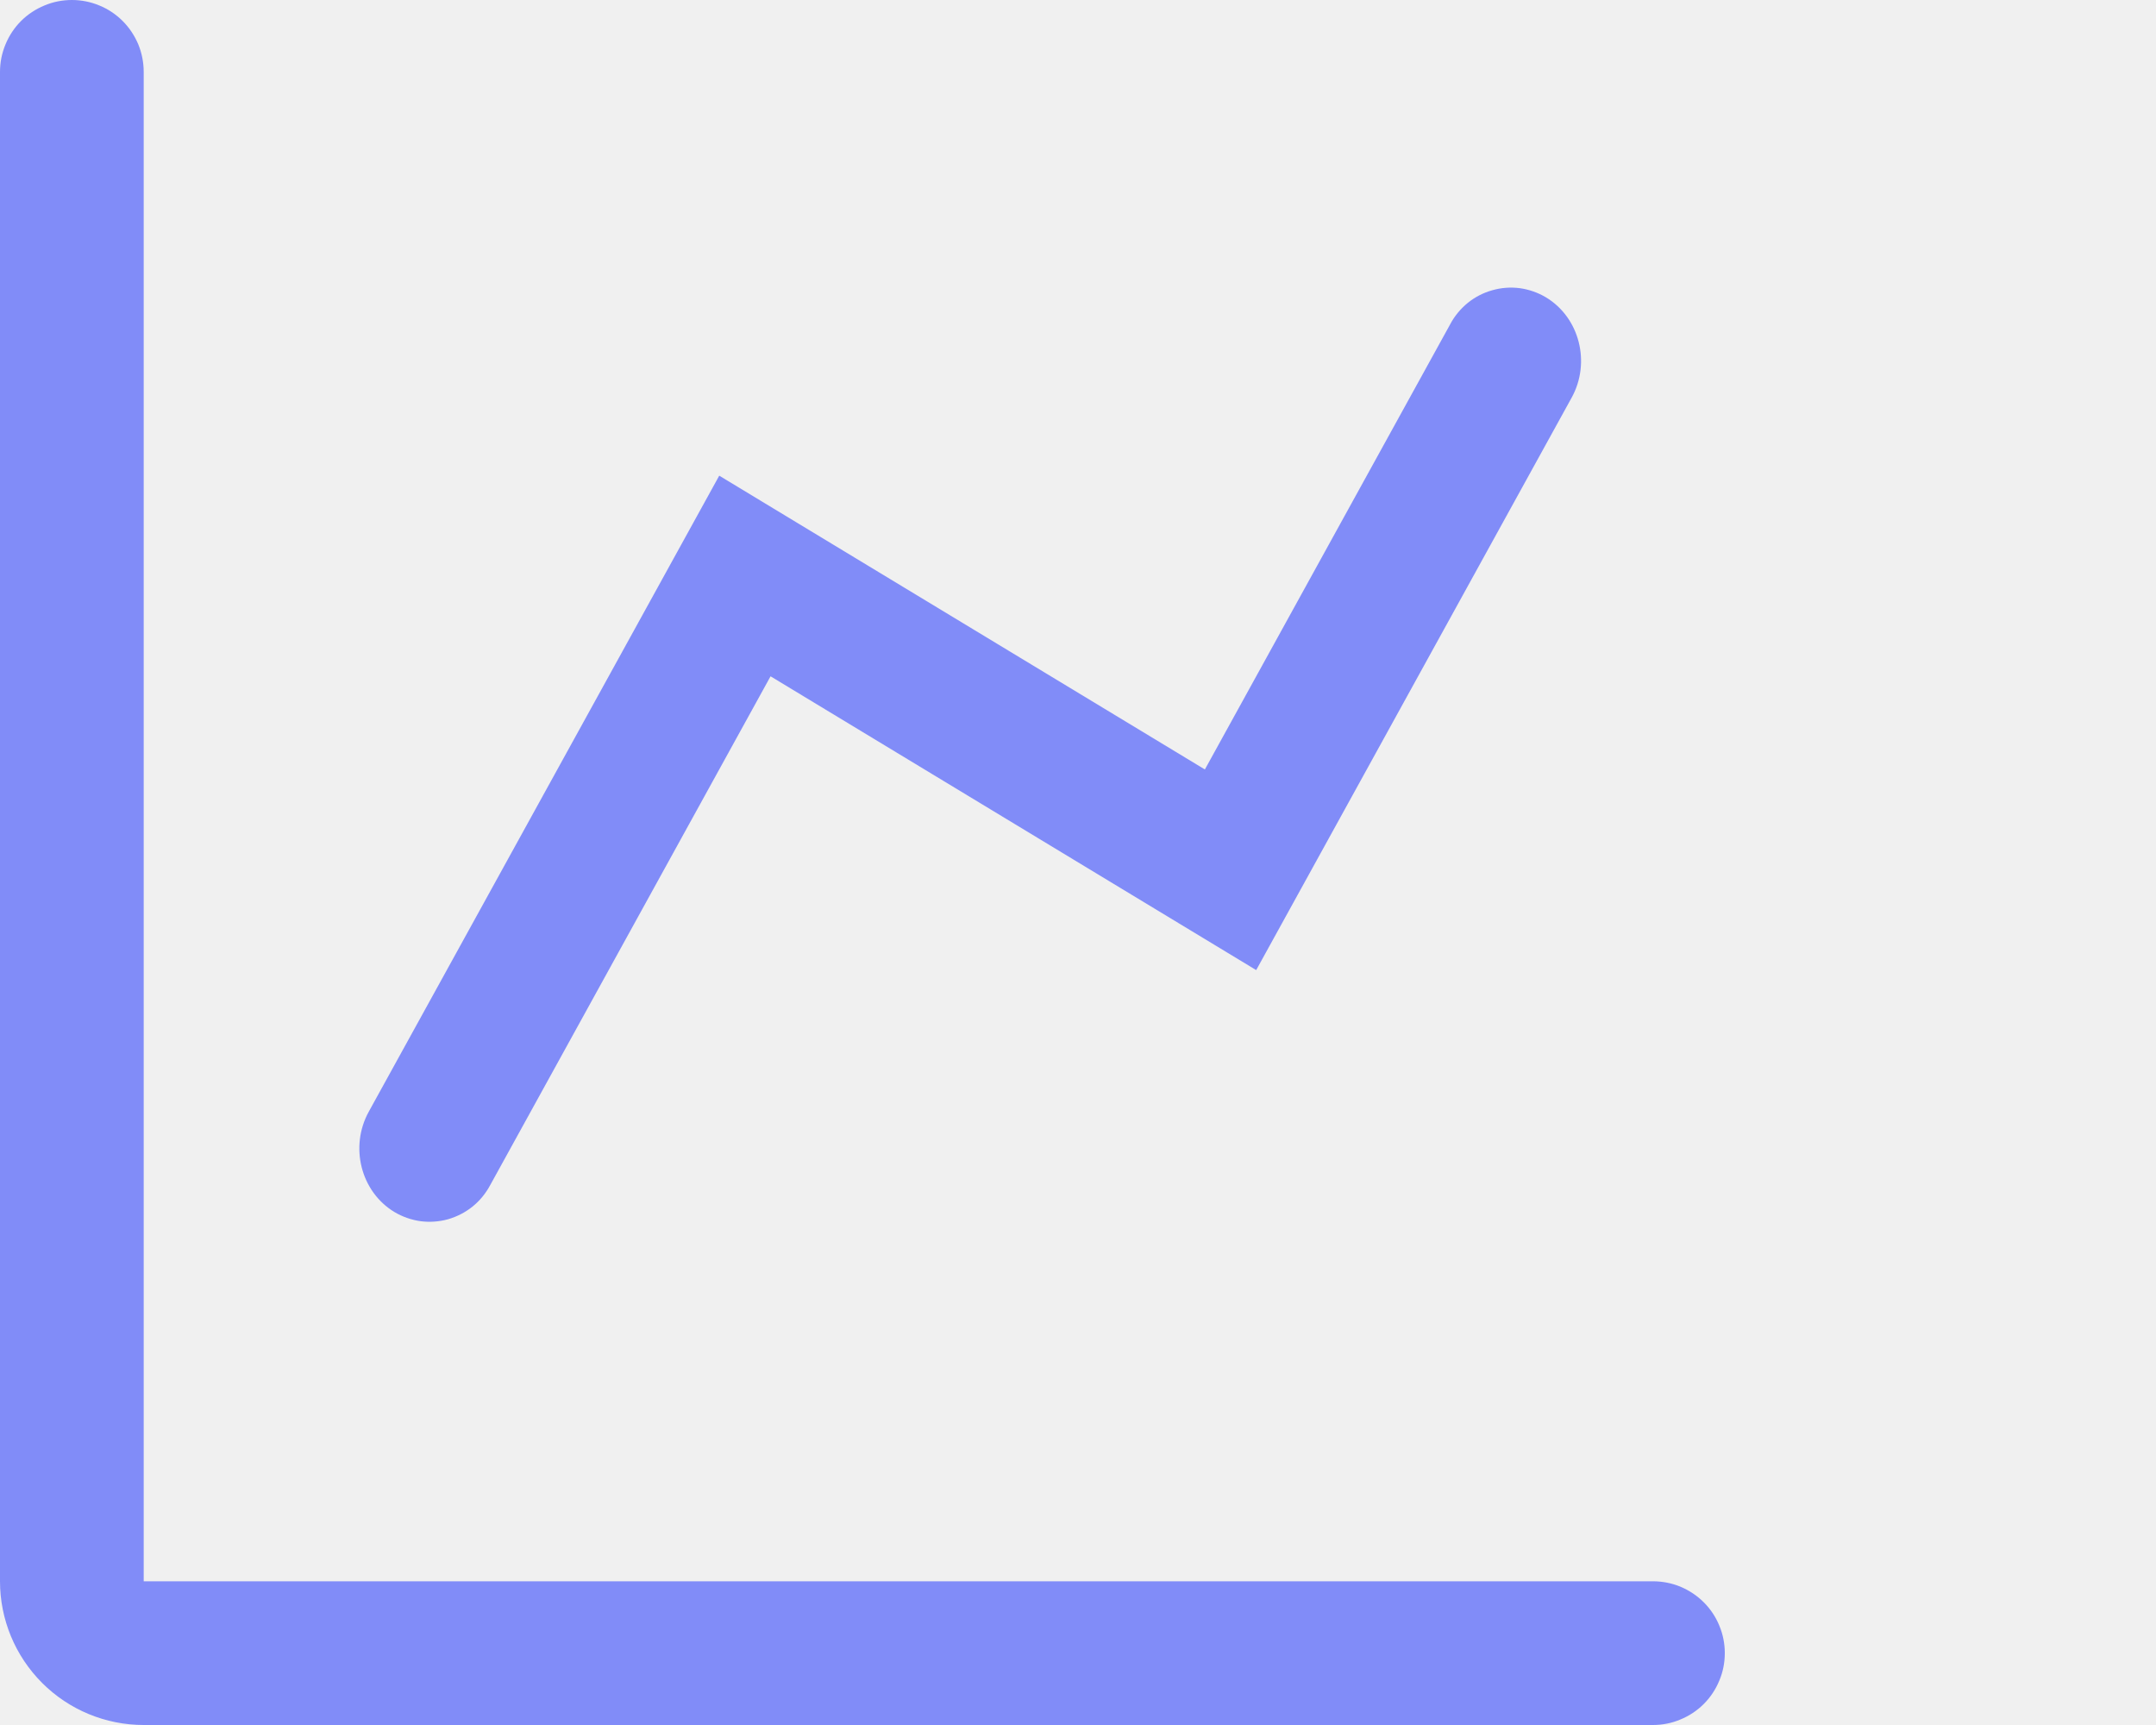
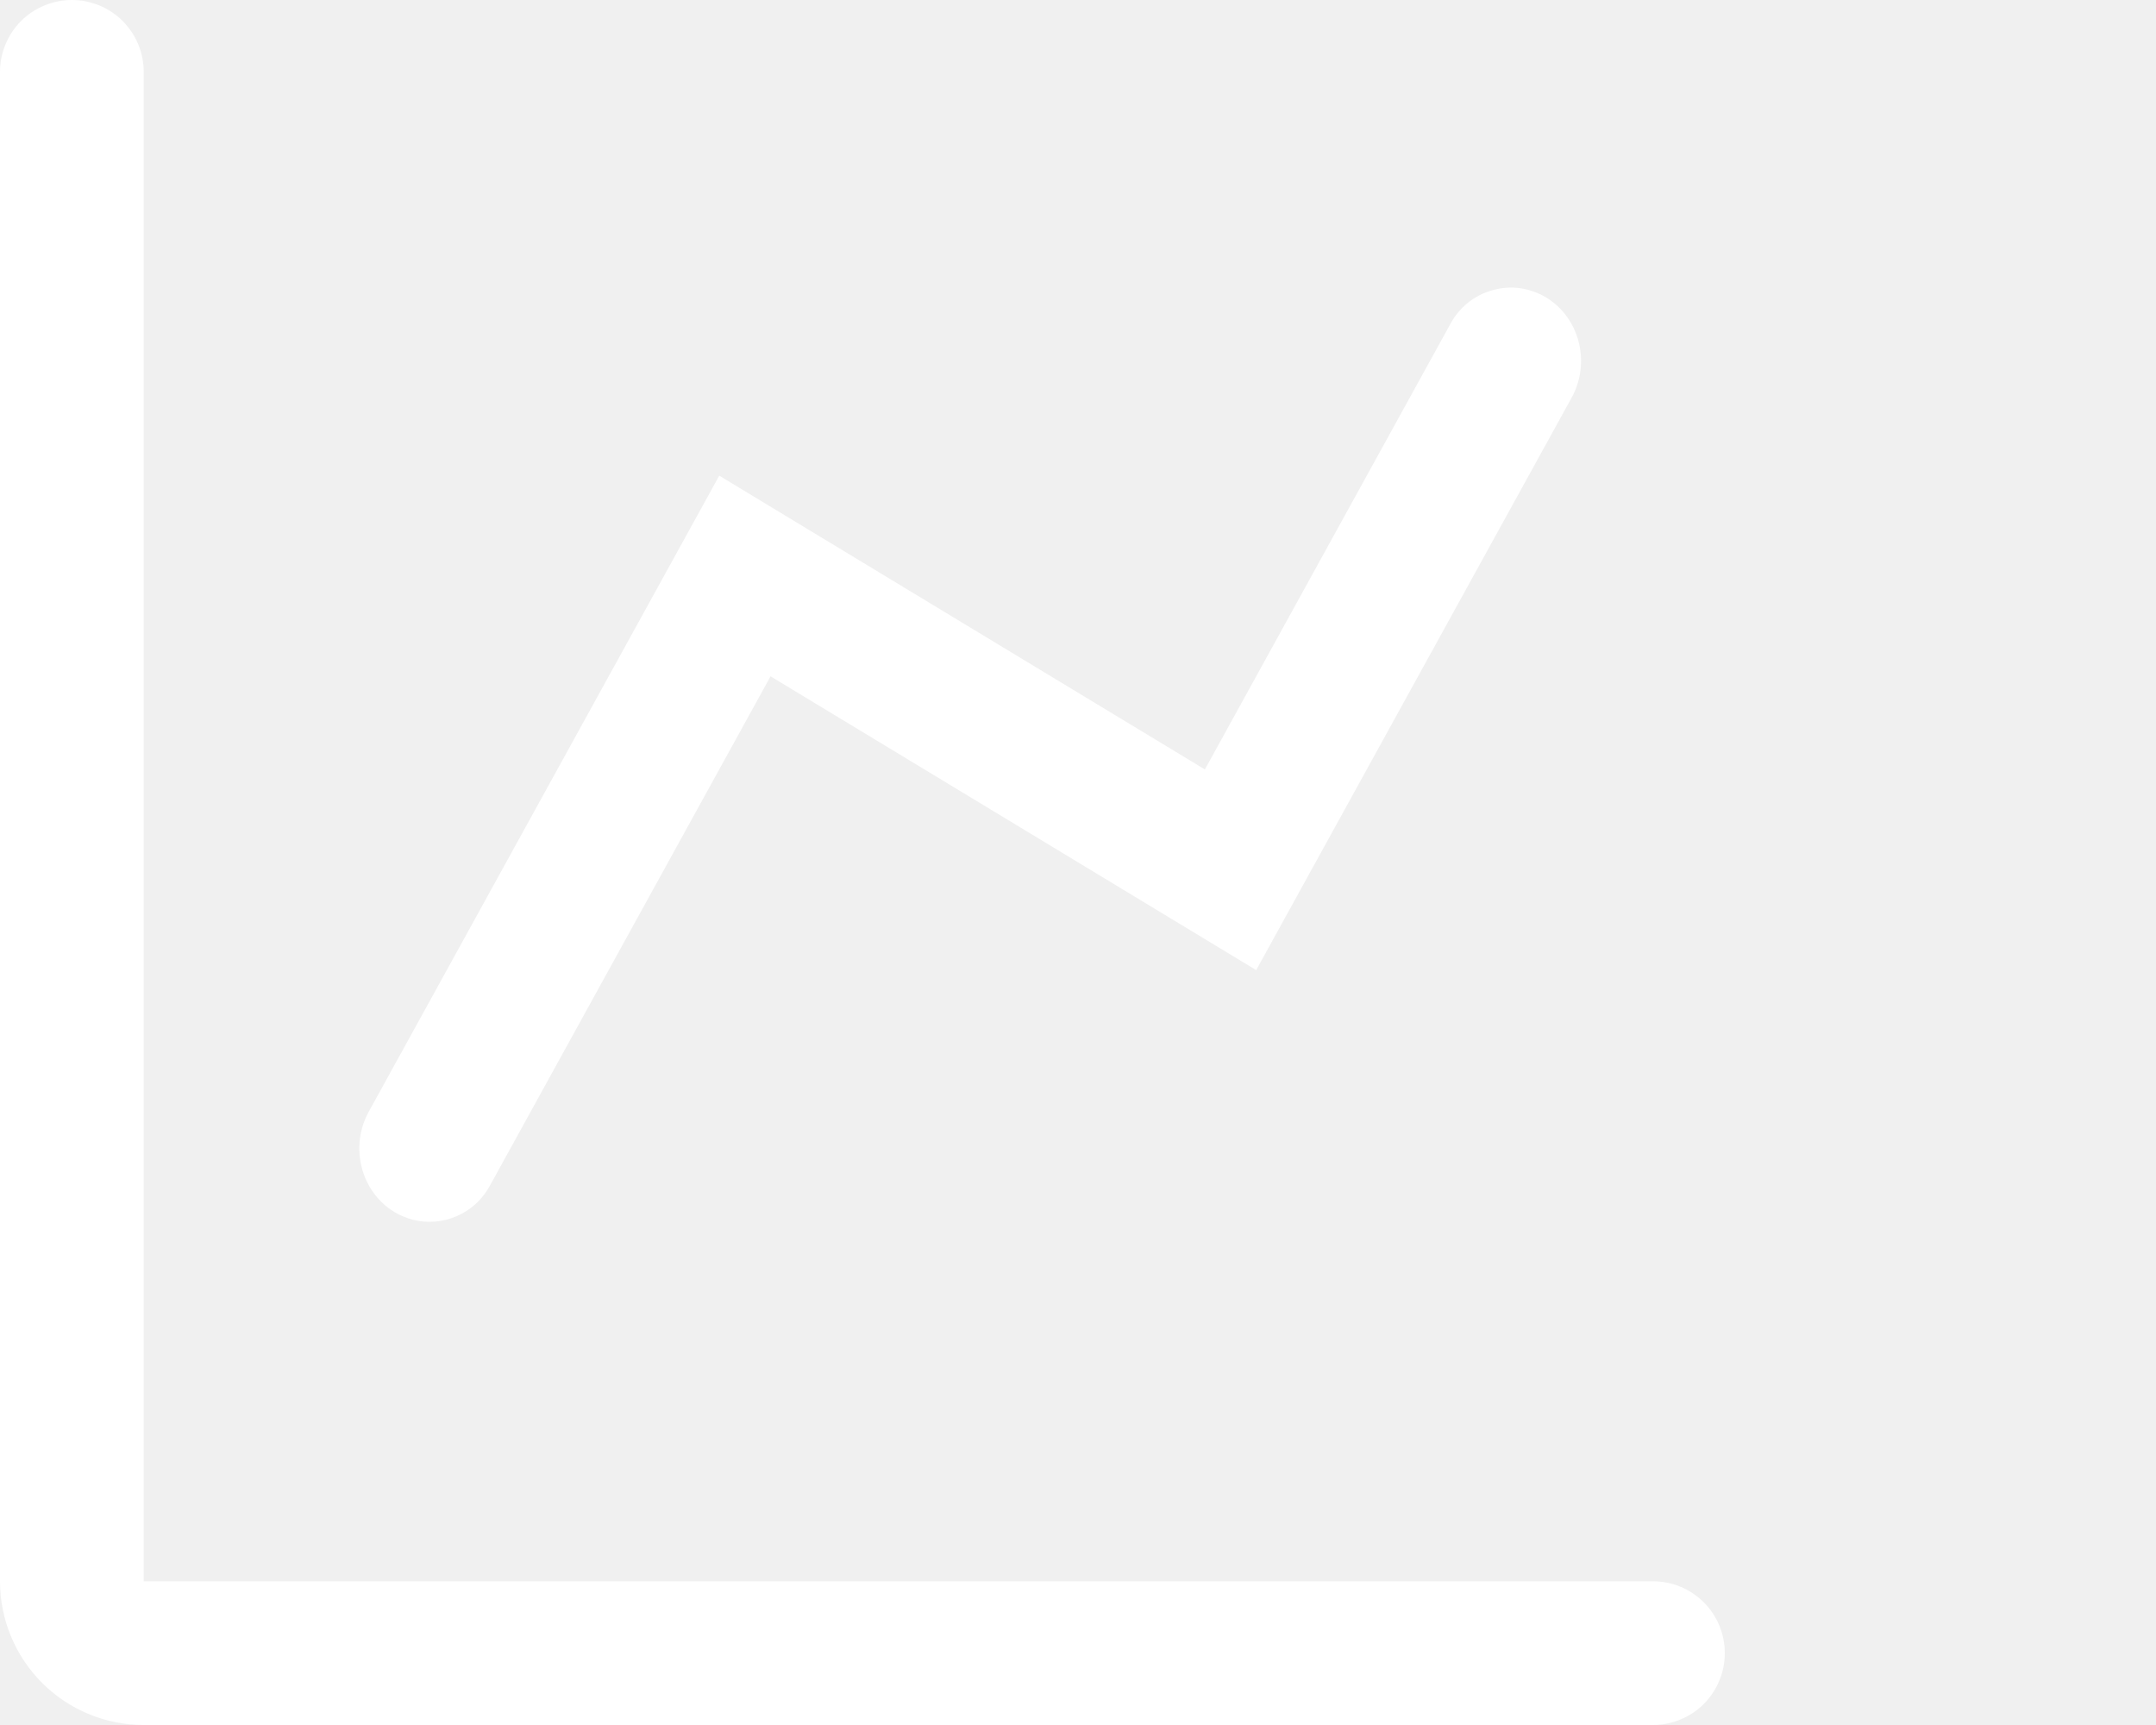
<svg xmlns="http://www.w3.org/2000/svg" width="20" height="16" viewBox="0 0 20 16" fill="none">
-   <path d="M1.333 0.667V14.667H15.333C15.421 14.667 15.508 14.684 15.588 14.717C15.669 14.751 15.743 14.8 15.805 14.862C15.867 14.924 15.916 14.997 15.949 15.078C15.983 15.159 16 15.246 16 15.333C16 15.421 15.983 15.508 15.949 15.588C15.916 15.669 15.867 15.743 15.805 15.805C15.743 15.867 15.669 15.916 15.588 15.949C15.508 15.983 15.421 16 15.333 16H1.333C0.98 16 0.641 15.86 0.391 15.61C0.14 15.359 9.11538e-09 15.02 9.11537e-09 14.667V0.667C-1.44692e-05 0.579 0.017 0.493 0.051 0.412C0.084 0.331 0.133 0.257 0.195 0.195C0.257 0.133 0.331 0.084 0.412 0.051C0.492 0.017 0.579 0 0.667 0C0.754 0 0.841 0.017 0.922 0.051C1.003 0.084 1.076 0.133 1.138 0.195C1.2 0.257 1.249 0.331 1.283 0.412C1.316 0.493 1.333 0.579 1.333 0.667ZM6.672 4.412L11.177 7.137L13.453 3.007C13.493 2.931 13.549 2.864 13.616 2.809C13.683 2.755 13.76 2.715 13.844 2.692C13.927 2.668 14.014 2.662 14.099 2.673C14.185 2.685 14.267 2.714 14.341 2.758C14.653 2.946 14.759 3.363 14.579 3.689L11.653 8.998L7.148 6.273L4.547 10.993C4.506 11.069 4.451 11.137 4.384 11.191C4.317 11.245 4.239 11.285 4.156 11.309C4.073 11.332 3.986 11.338 3.901 11.327C3.815 11.315 3.733 11.286 3.659 11.242C3.347 11.054 3.241 10.637 3.421 10.311L6.672 4.412Z" fill="#818CF8" />
+   <path d="M1.333 0.667V14.667H15.333C15.421 14.667 15.508 14.684 15.588 14.717C15.669 14.751 15.743 14.8 15.805 14.862C15.867 14.924 15.916 14.997 15.949 15.078C15.983 15.159 16 15.246 16 15.333C16 15.421 15.983 15.508 15.949 15.588C15.916 15.669 15.867 15.743 15.805 15.805C15.743 15.867 15.669 15.916 15.588 15.949C15.508 15.983 15.421 16 15.333 16H1.333C0.98 16 0.641 15.86 0.391 15.61C0.14 15.359 9.11538e-09 15.02 9.11537e-09 14.667V0.667C-1.44692e-05 0.579 0.017 0.493 0.051 0.412C0.084 0.331 0.133 0.257 0.195 0.195C0.257 0.133 0.331 0.084 0.412 0.051C0.492 0.017 0.579 0 0.667 0C0.754 0 0.841 0.017 0.922 0.051C1.003 0.084 1.076 0.133 1.138 0.195C1.2 0.257 1.249 0.331 1.283 0.412C1.316 0.493 1.333 0.579 1.333 0.667ZM6.672 4.412L11.177 7.137L13.453 3.007C13.493 2.931 13.549 2.864 13.616 2.809C13.683 2.755 13.76 2.715 13.844 2.692C13.927 2.668 14.014 2.662 14.099 2.673C14.185 2.685 14.267 2.714 14.341 2.758C14.653 2.946 14.759 3.363 14.579 3.689L11.653 8.998L7.148 6.273L4.547 10.993C4.506 11.069 4.451 11.137 4.384 11.191C4.317 11.245 4.239 11.285 4.156 11.309C4.073 11.332 3.986 11.338 3.901 11.327C3.815 11.315 3.733 11.286 3.659 11.242C3.347 11.054 3.241 10.637 3.421 10.311L6.672 4.412Z" fill="#fff" />
</svg>
